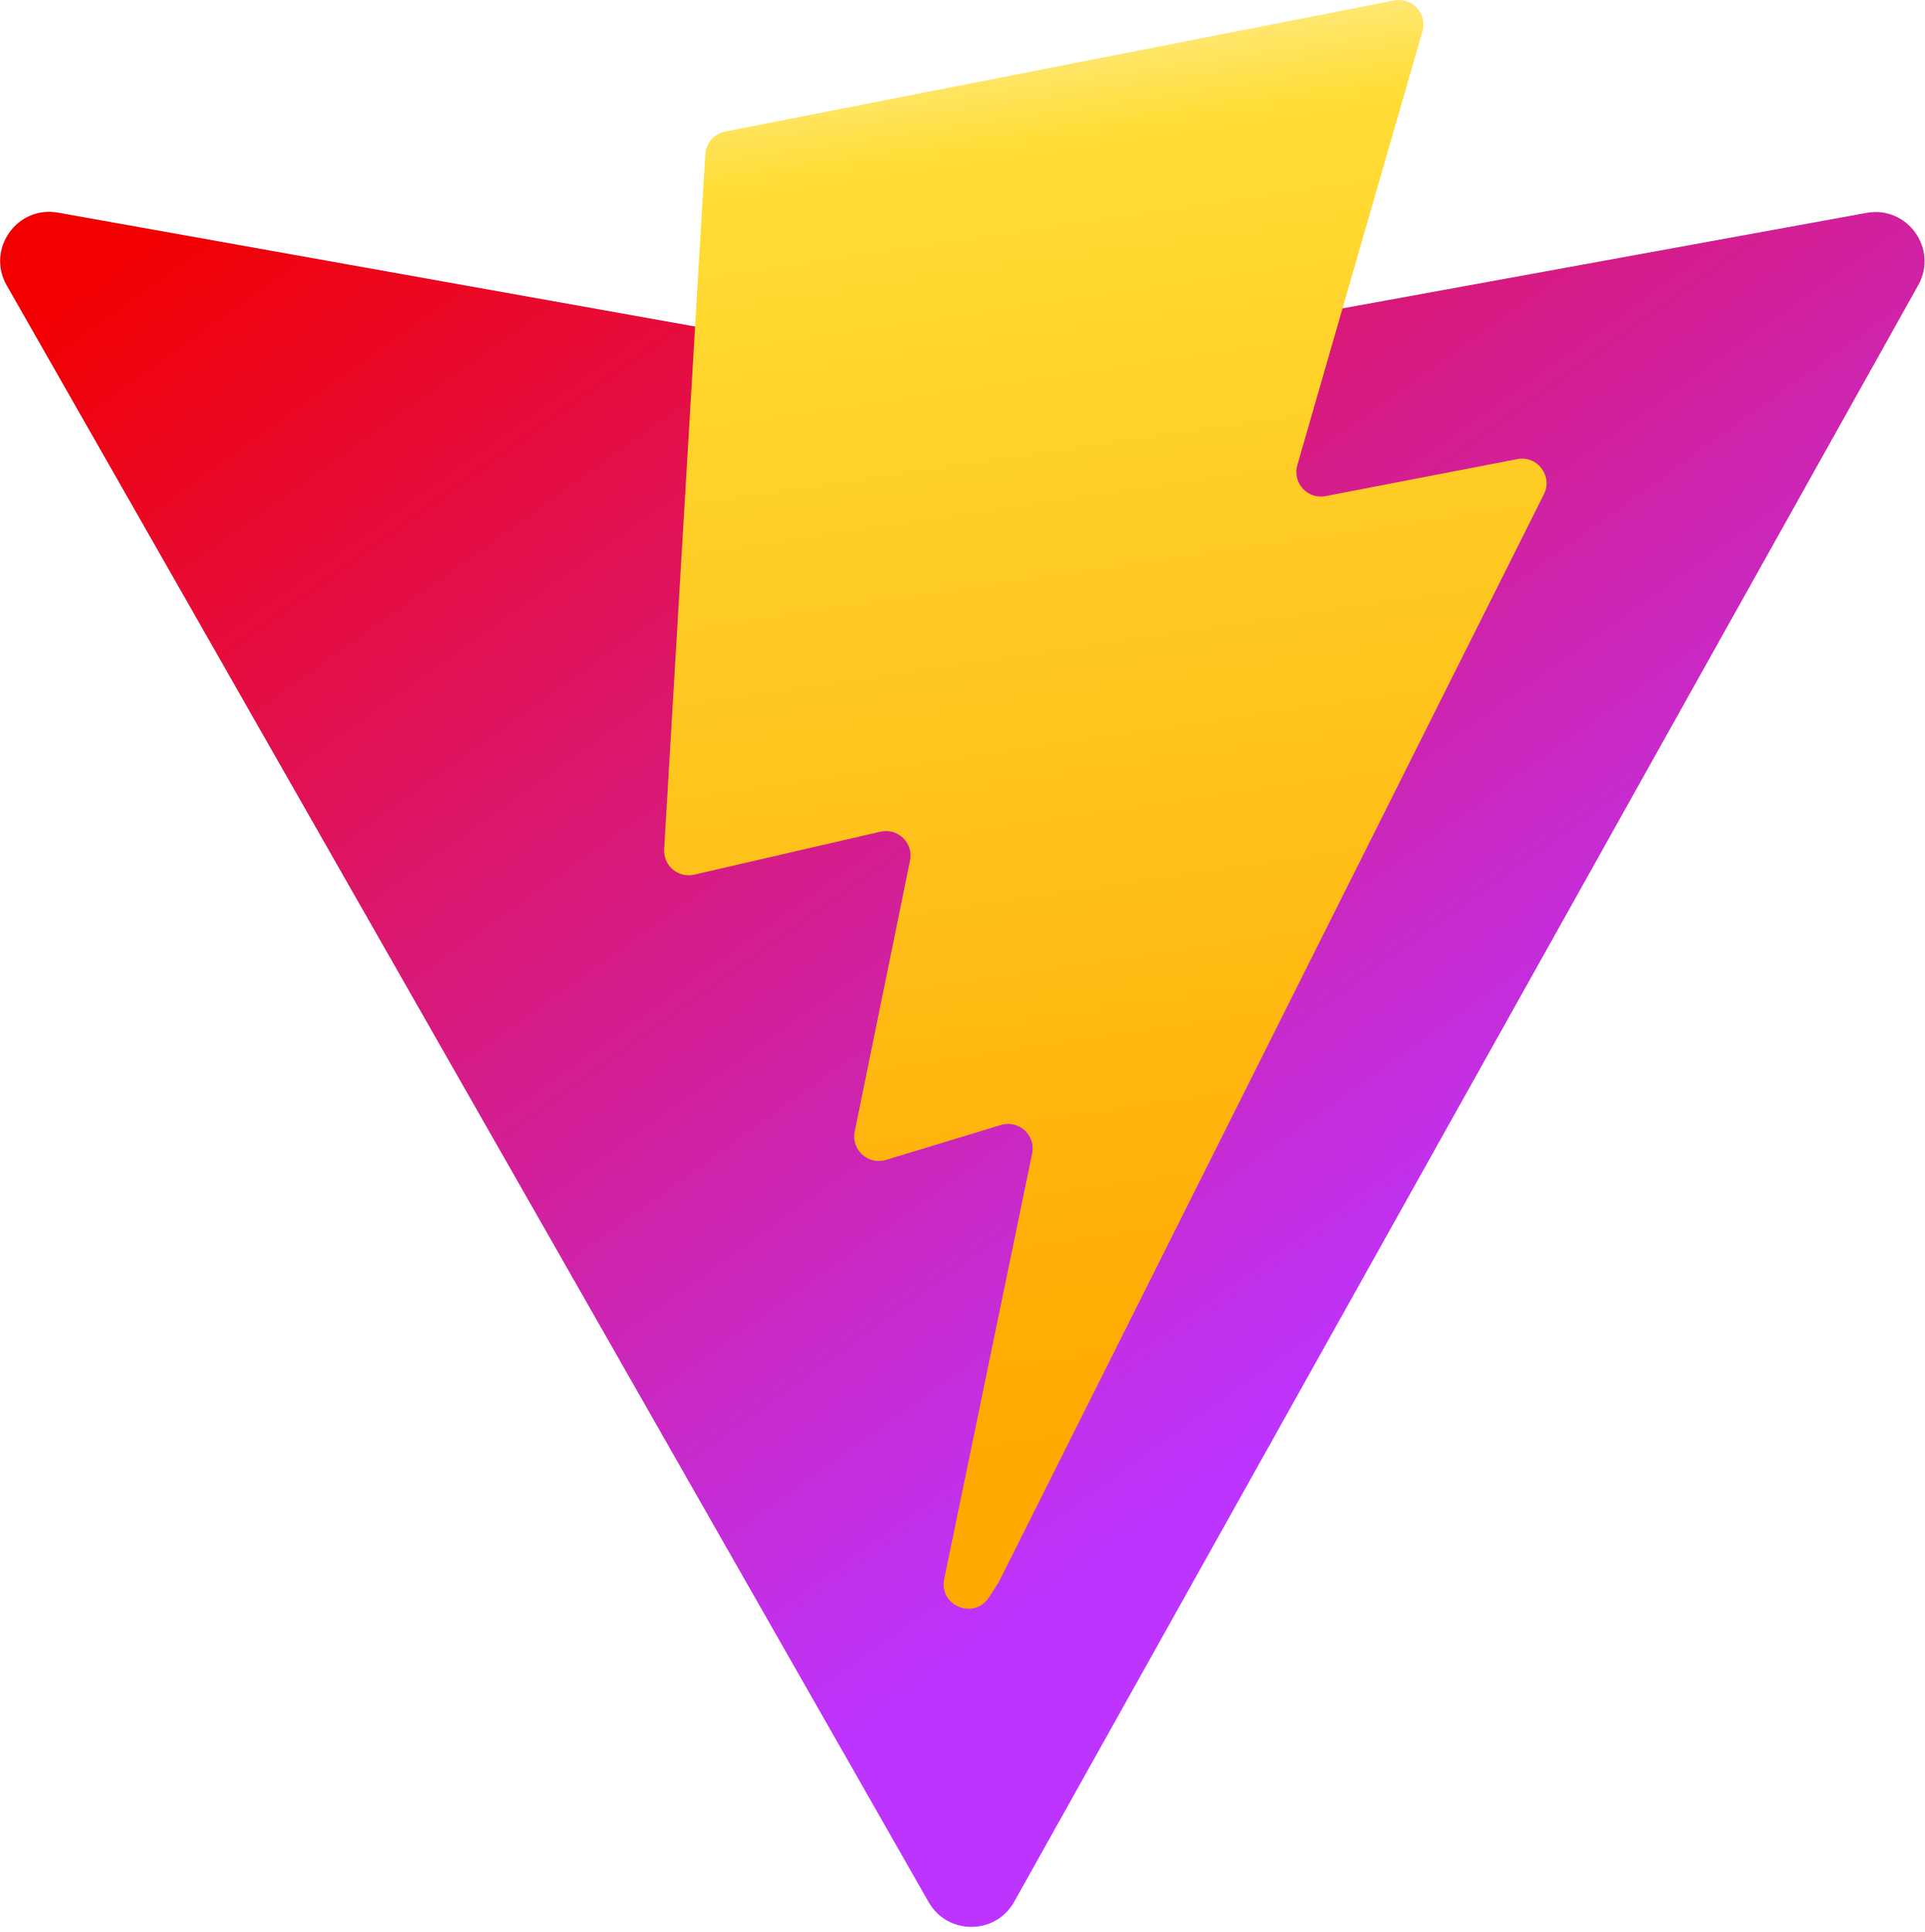
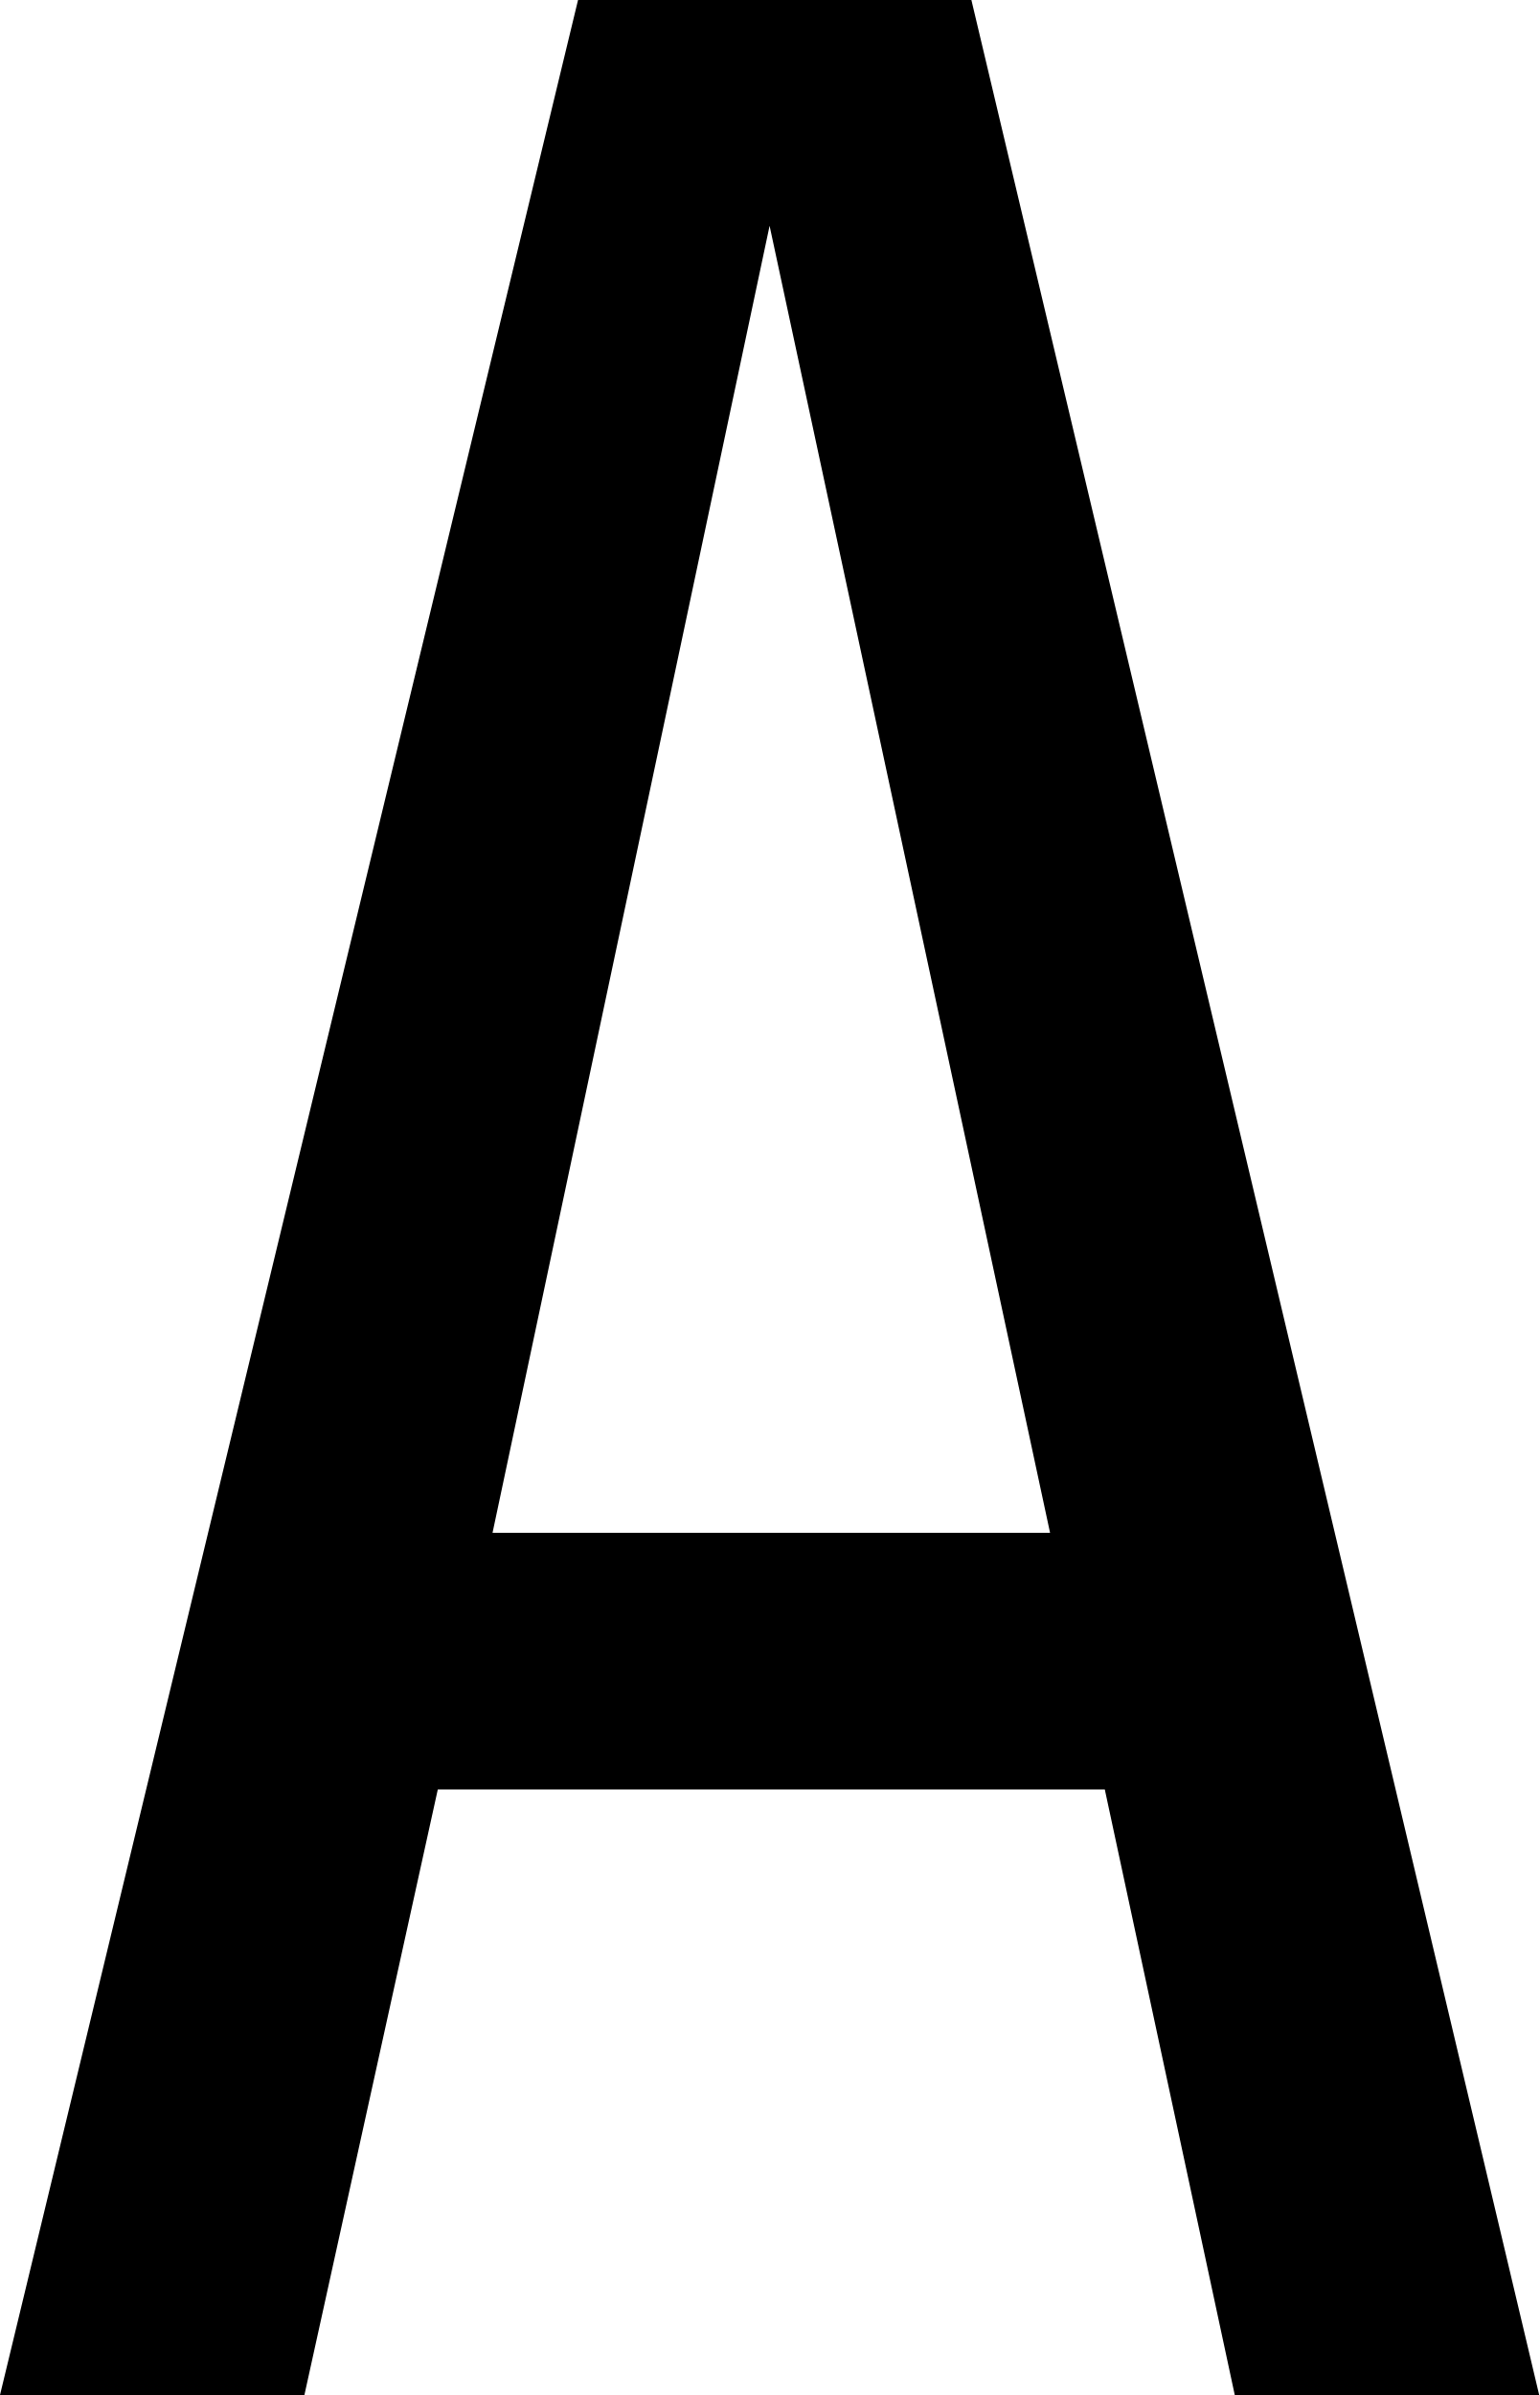
- <svg xmlns="http://www.w3.org/2000/svg" aria-hidden="true" role="img" class="iconify iconify--logos" width="31.88" height="32" preserveAspectRatio="xMidYMid meet" viewBox="0 0 256 257">
-   <defs>
-     <linearGradient id="IconifyId1813088fe1fbc01fb466" x1="-.828%" x2="57.636%" y1="7.652%" y2="78.411%">
-       <stop offset="0%" stop-color="#f20000" />
-       <stop offset="100%" stop-color="#BD34FE" />
-     </linearGradient>
-     <linearGradient id="IconifyId1813088fe1fbc01fb467" x1="43.376%" x2="50.316%" y1="2.242%" y2="89.03%">
-       <stop offset="0%" stop-color="#FFEA83" />
-       <stop offset="8.333%" stop-color="#FFDD35" />
-       <stop offset="100%" stop-color="#FFA800" />
-     </linearGradient>
-   </defs>
-   <path fill="url(#IconifyId1813088fe1fbc01fb466)" d="M255.153 37.938L134.897 252.976c-2.483 4.44-8.862 4.466-11.382.048L.875 37.958c-2.746-4.814 1.371-10.646 6.827-9.67l120.385 21.517a6.537 6.537 0 0 0 2.322-.004l117.867-21.483c5.438-.991 9.574 4.796 6.877 9.62Z" />
-   <path fill="url(#IconifyId1813088fe1fbc01fb467)" d="M185.432.063L96.44 17.501a3.268 3.268 0 0 0-2.634 3.014l-5.474 92.456a3.268 3.268 0 0 0 3.997 3.378l24.777-5.718c2.318-.535 4.413 1.507 3.936 3.838l-7.361 36.047c-.495 2.426 1.782 4.5 4.151 3.78l15.304-4.649c2.372-.72 4.652 1.36 4.15 3.788l-11.698 56.621c-.732 3.542 3.979 5.473 5.943 2.437l1.313-2.028l72.516-144.72c1.215-2.423-.88-5.186-3.54-4.672l-25.505 4.922c-2.396.462-4.435-1.77-3.759-4.114l16.646-57.705c.677-2.35-1.37-4.583-3.769-4.113Z" />
+ <svg xmlns="http://www.w3.org/2000/svg" viewBox="0 9.25 22.5 35" data-asc="0.885" width="22.5" height="35">
+   <defs />
+   <g fill="#000000">
+     <g transform="translate(0, 0)">
+       <path d="M6.40 35.40L4.45 44.25L0 44.25L8.45 9.25L14.20 9.25L22.50 44.25L18.05 44.25L16.15 35.40L6.40 35.40M15.35 31.65L11.25 12.55L7.20 31.65L15.35 31.65Z" />
+     </g>
+   </g>
</svg>
